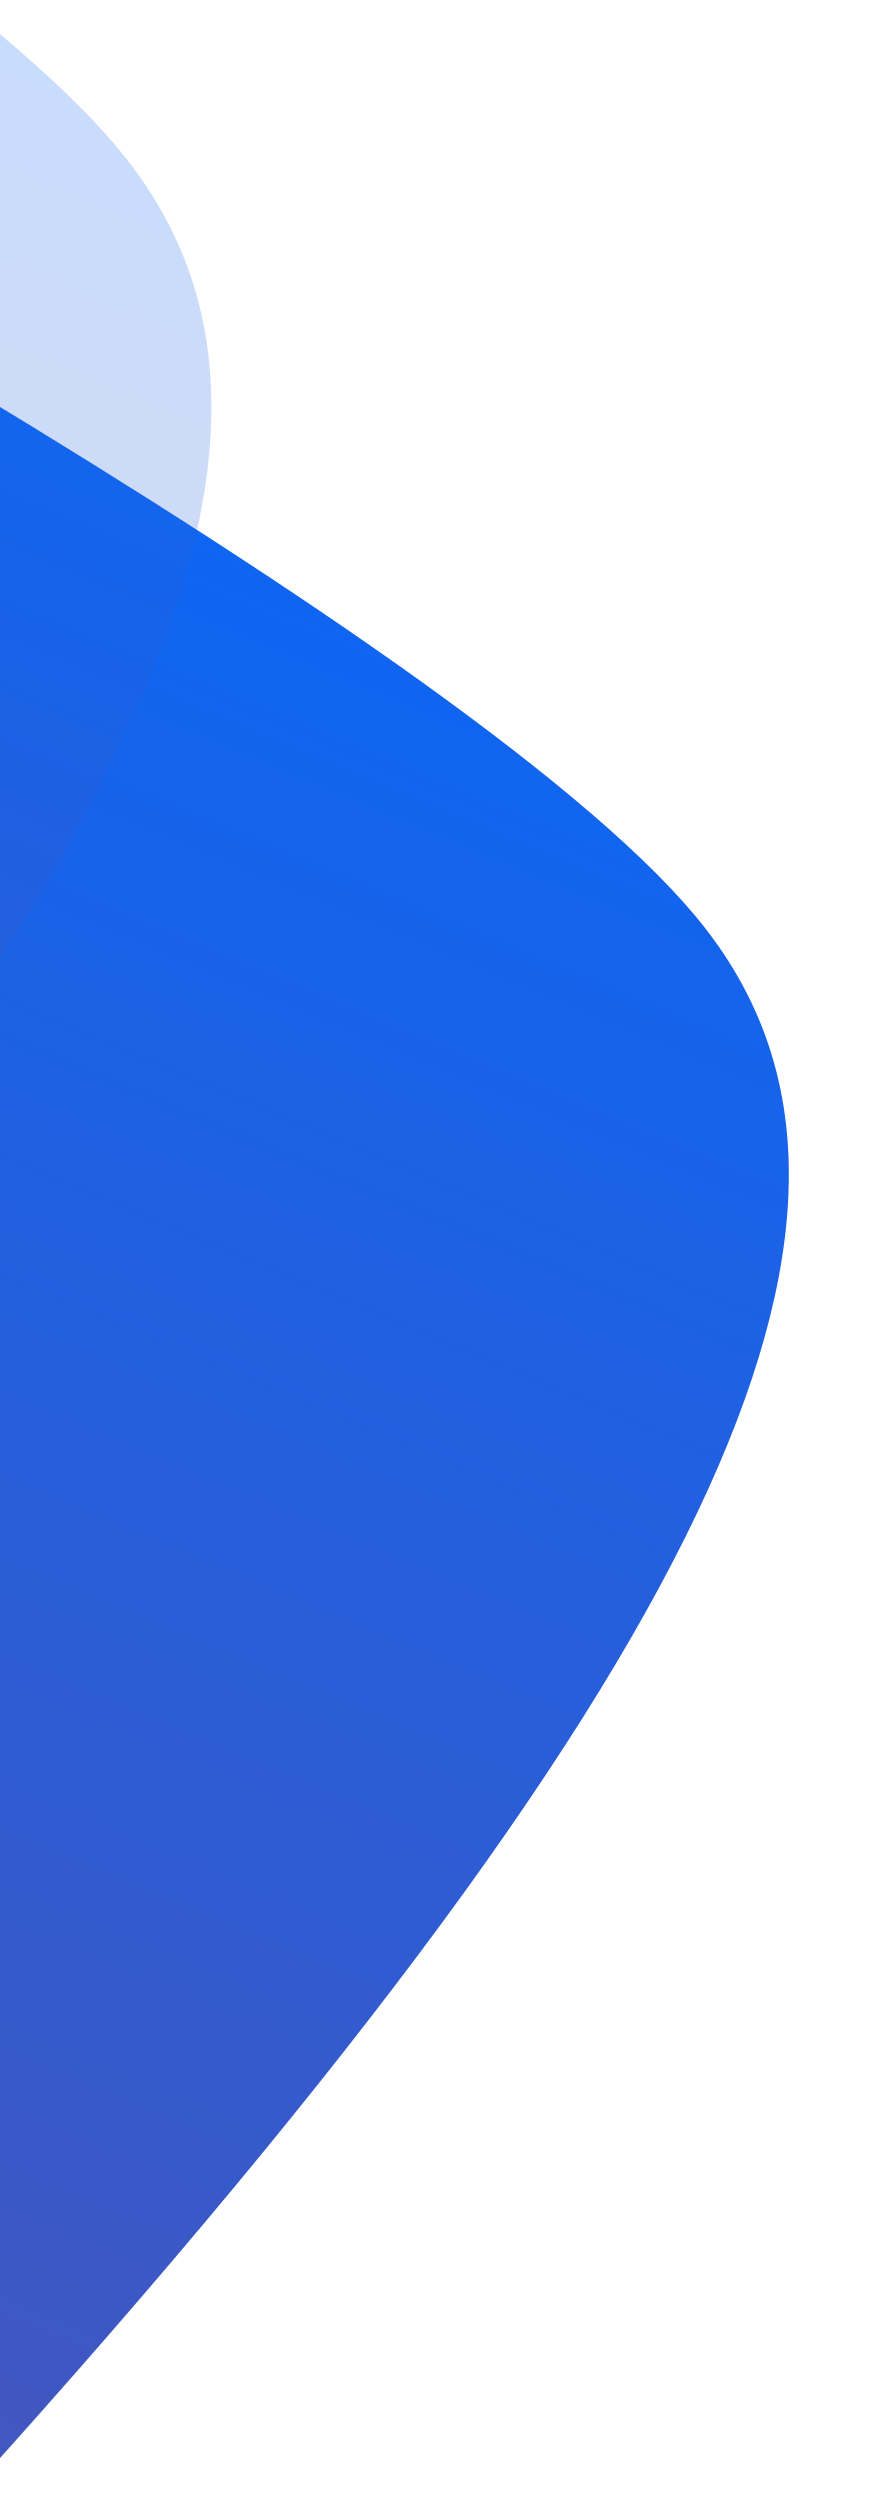
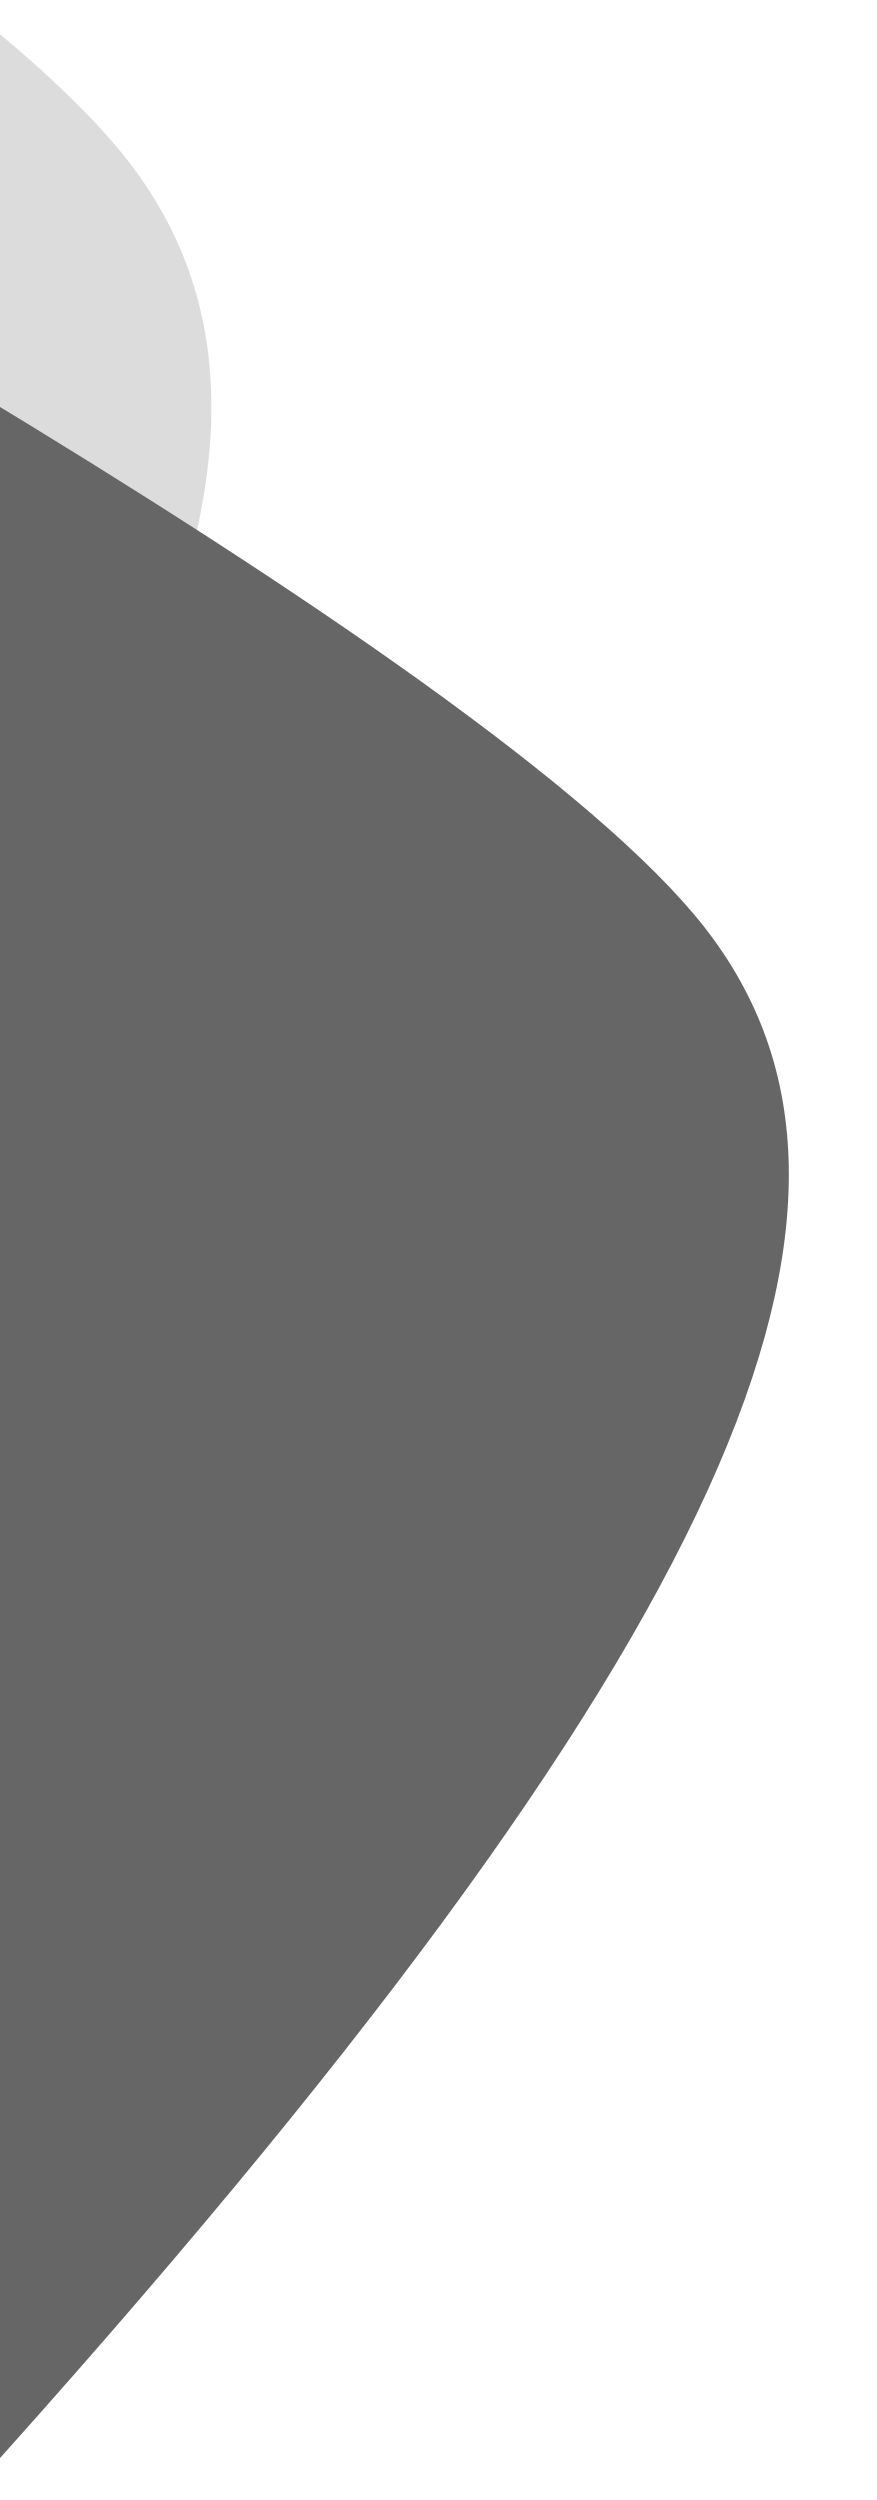
- <svg xmlns="http://www.w3.org/2000/svg" width="129px" height="368px" viewBox="0 0 129 368" version="1.1">
-   <defs>
+ <svg xmlns="http://www.w3.org/2000/svg" width="129px" height="368px" viewBox="0 0 129 368" version="1.1" id="svg19">
+   <defs id="defs11">
    <linearGradient x1="50%" y1="0%" x2="50%" y2="100%" id="linearGradient-1">
-       <stop stop-color="#0D66F3" offset="0%" />
-       <stop stop-color="#4356BF" offset="100%" />
+       <stop stop-color="#0D66F3" offset="0%" id="stop6" />
+       <stop stop-color="#4356BF" offset="100%" id="stop8" />
    </linearGradient>
  </defs>
-   <g id="Ressources" stroke="none" stroke-width="1" fill="none" fill-rule="evenodd">
-     <g id="moutain/element/wave/wave-left" fill="url(#linearGradient-1)">
-       <g id="Wave" transform="translate(15, 192.5) scale(-1, 1) translate(-15, -192.5) translate(-117, 1)">
-         <path d="M50.085,76.598 C107.562,84.765 158.997,95.064 181.313,107.432 C225.978,132.185 227.25,200.895 171.849,361.273 C123.892,249.117 88.015,163.314 50.085,76.598 Z" id="wave" transform="translate(132.1272, 218.9357) scale(-1, 1) rotate(23) translate(-132.1272, -218.9357) " />
-         <path d="M117.297,7.095 C130.012,10.694 140.421,14.517 147.717,18.56 C177.588,35.115 188.051,71.328 175.135,141.472 C156.748,100.534 137.351,52.277 117.297,7.095 Z" id="wave" opacity="0.228" transform="translate(148.9352, 74.28373) scale(-1, 1) rotate(23) translate(-148.9352, -74.28373) " />
+   <g id="Ressources" stroke="none" stroke-width="1" fill="none" fill-rule="evenodd" style="fill:#666666">
+     <g id="moutain/element/wave/wave-left" fill="url(#linearGradient-1)" style="fill:#666666">
+       <g id="Wave" transform="translate(15, 192.5) scale(-1, 1) translate(-15, -192.5) translate(-117, 1)" style="fill:#666666">
+         <path d="M50.085,76.598 C107.562,84.765 158.997,95.064 181.313,107.432 C225.978,132.185 227.25,200.895 171.849,361.273 C123.892,249.117 88.015,163.314 50.085,76.598 Z" id="wave" transform="translate(132.1272, 218.9357) scale(-1, 1) rotate(23) translate(-132.1272, -218.9357) " style="fill:#666666" />
+         <path d="M117.297,7.095 C130.012,10.694 140.421,14.517 147.717,18.56 C177.588,35.115 188.051,71.328 175.135,141.472 C156.748,100.534 137.351,52.277 117.297,7.095 Z" id="path14" opacity="0.228" transform="translate(148.9352, 74.28373) scale(-1, 1) rotate(23) translate(-148.9352, -74.28373) " style="fill:#666666" />
      </g>
    </g>
  </g>
</svg>
